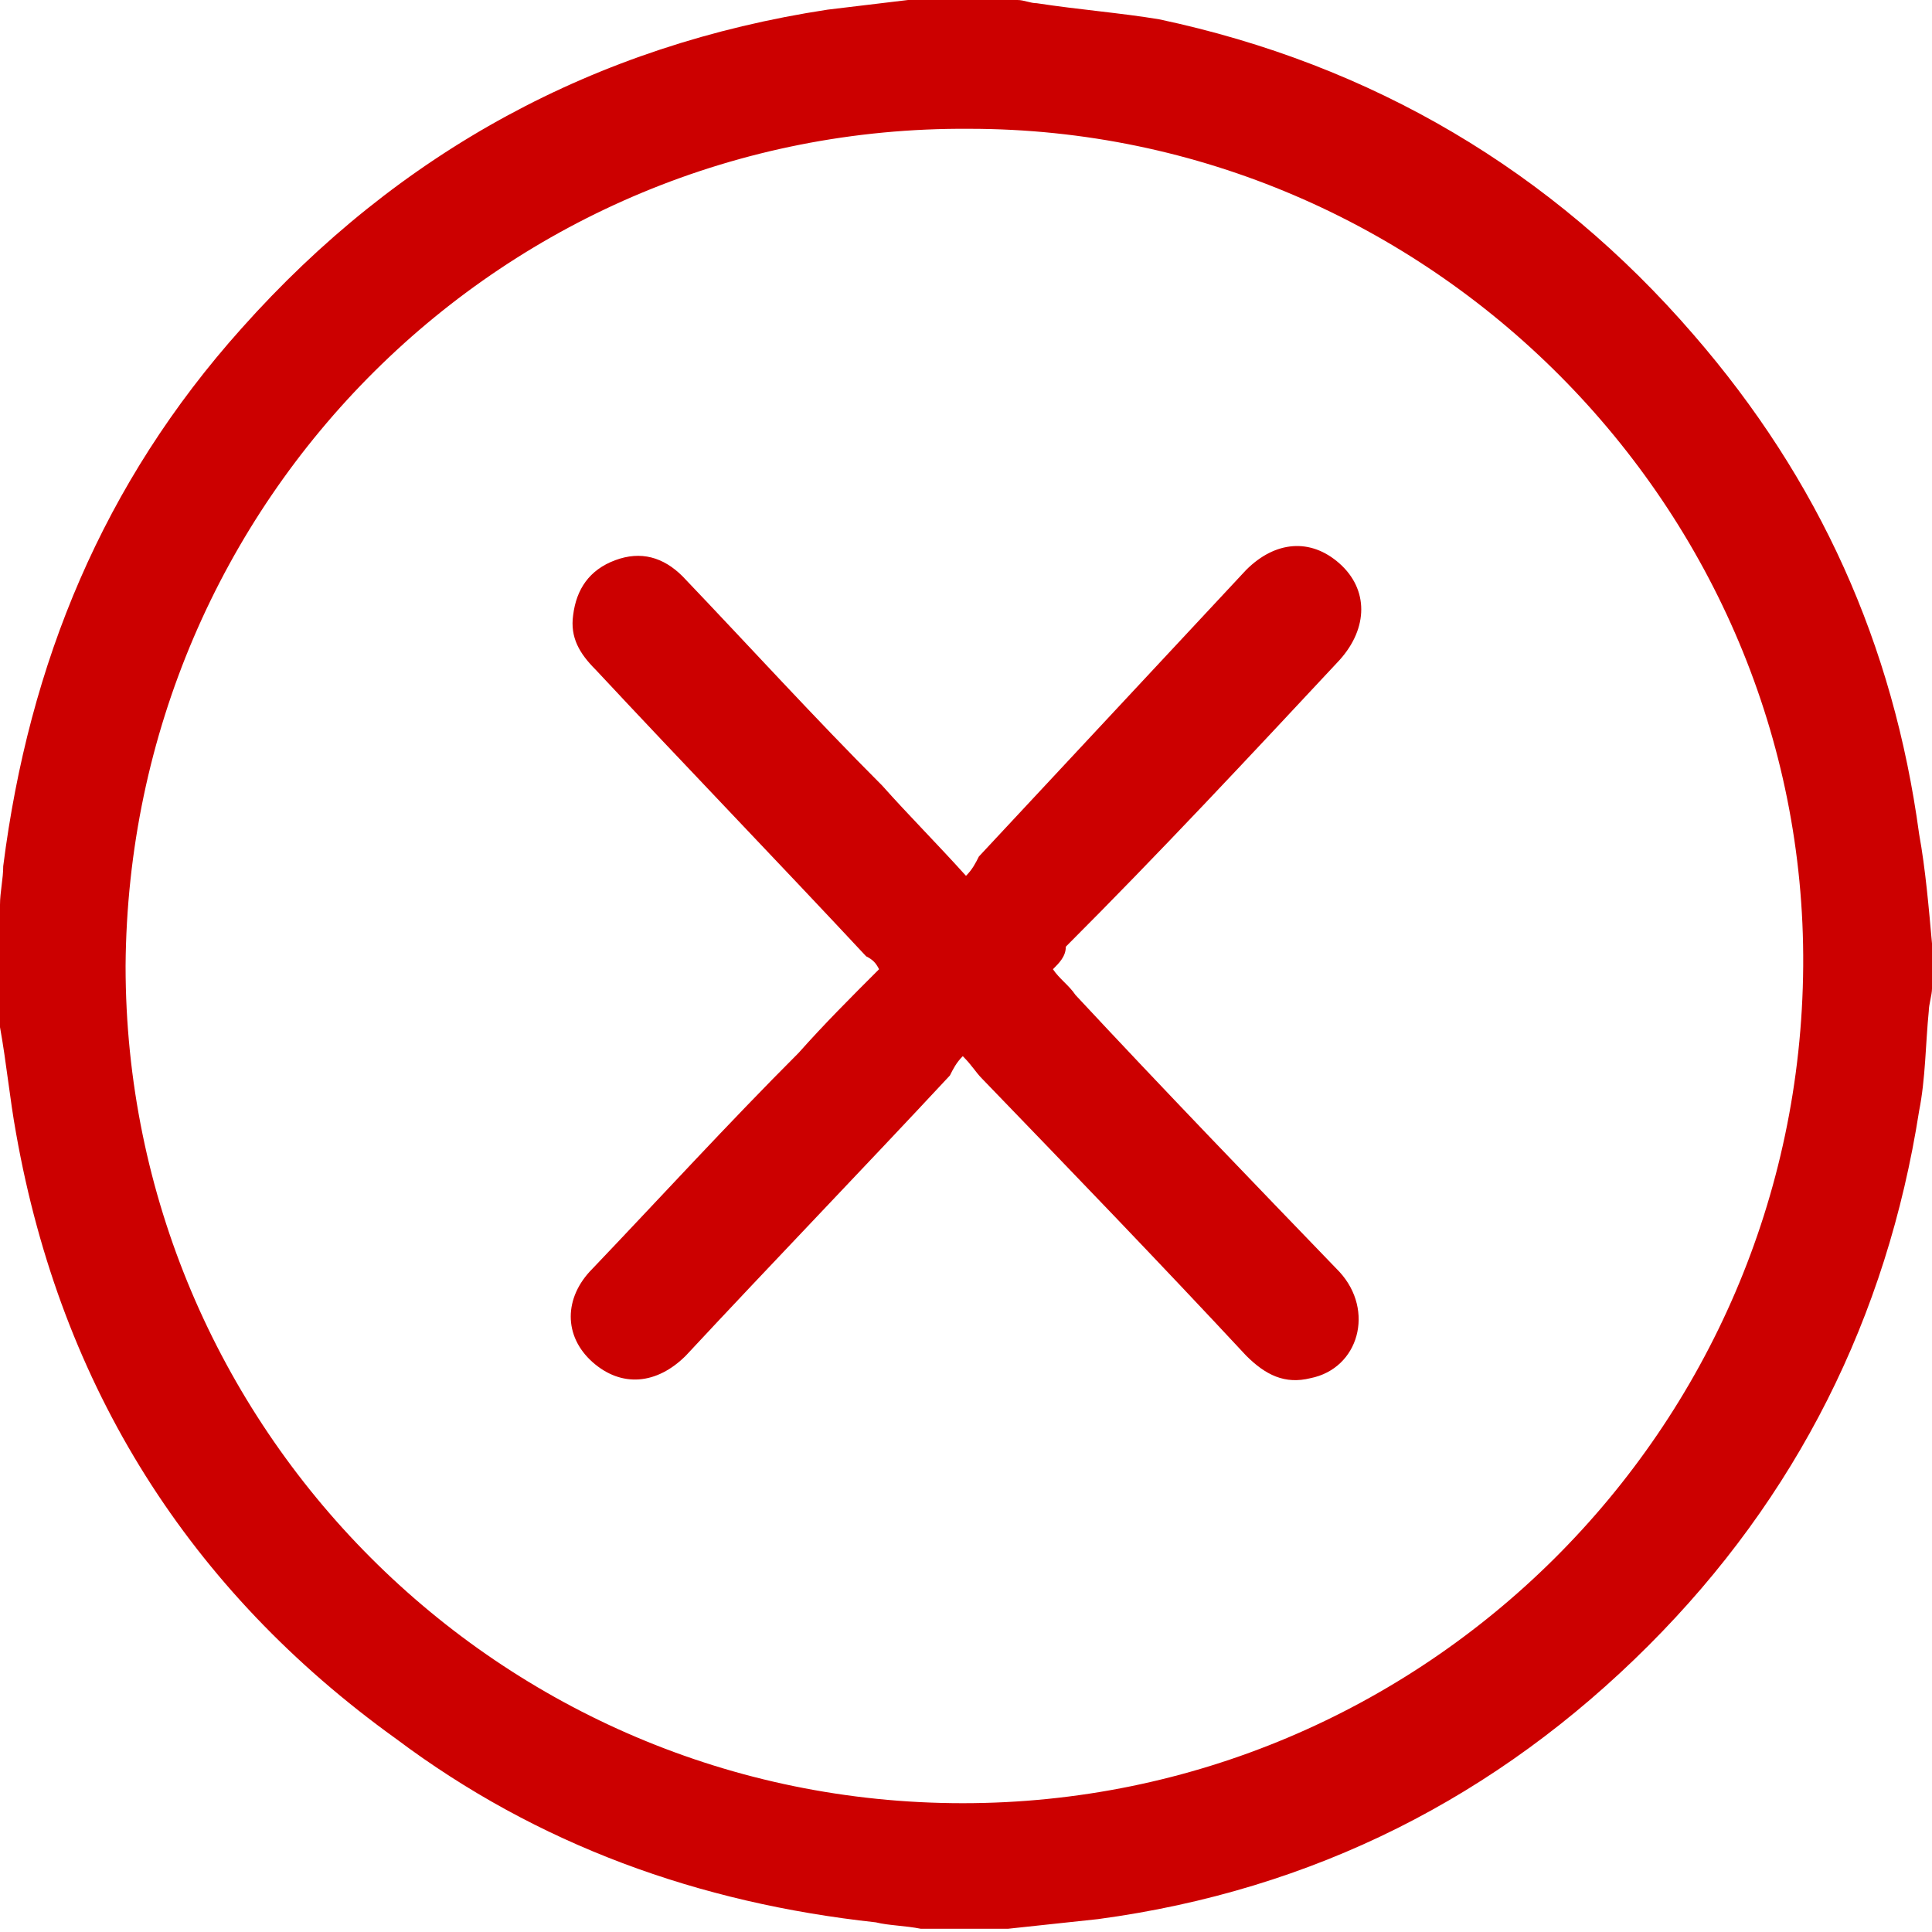
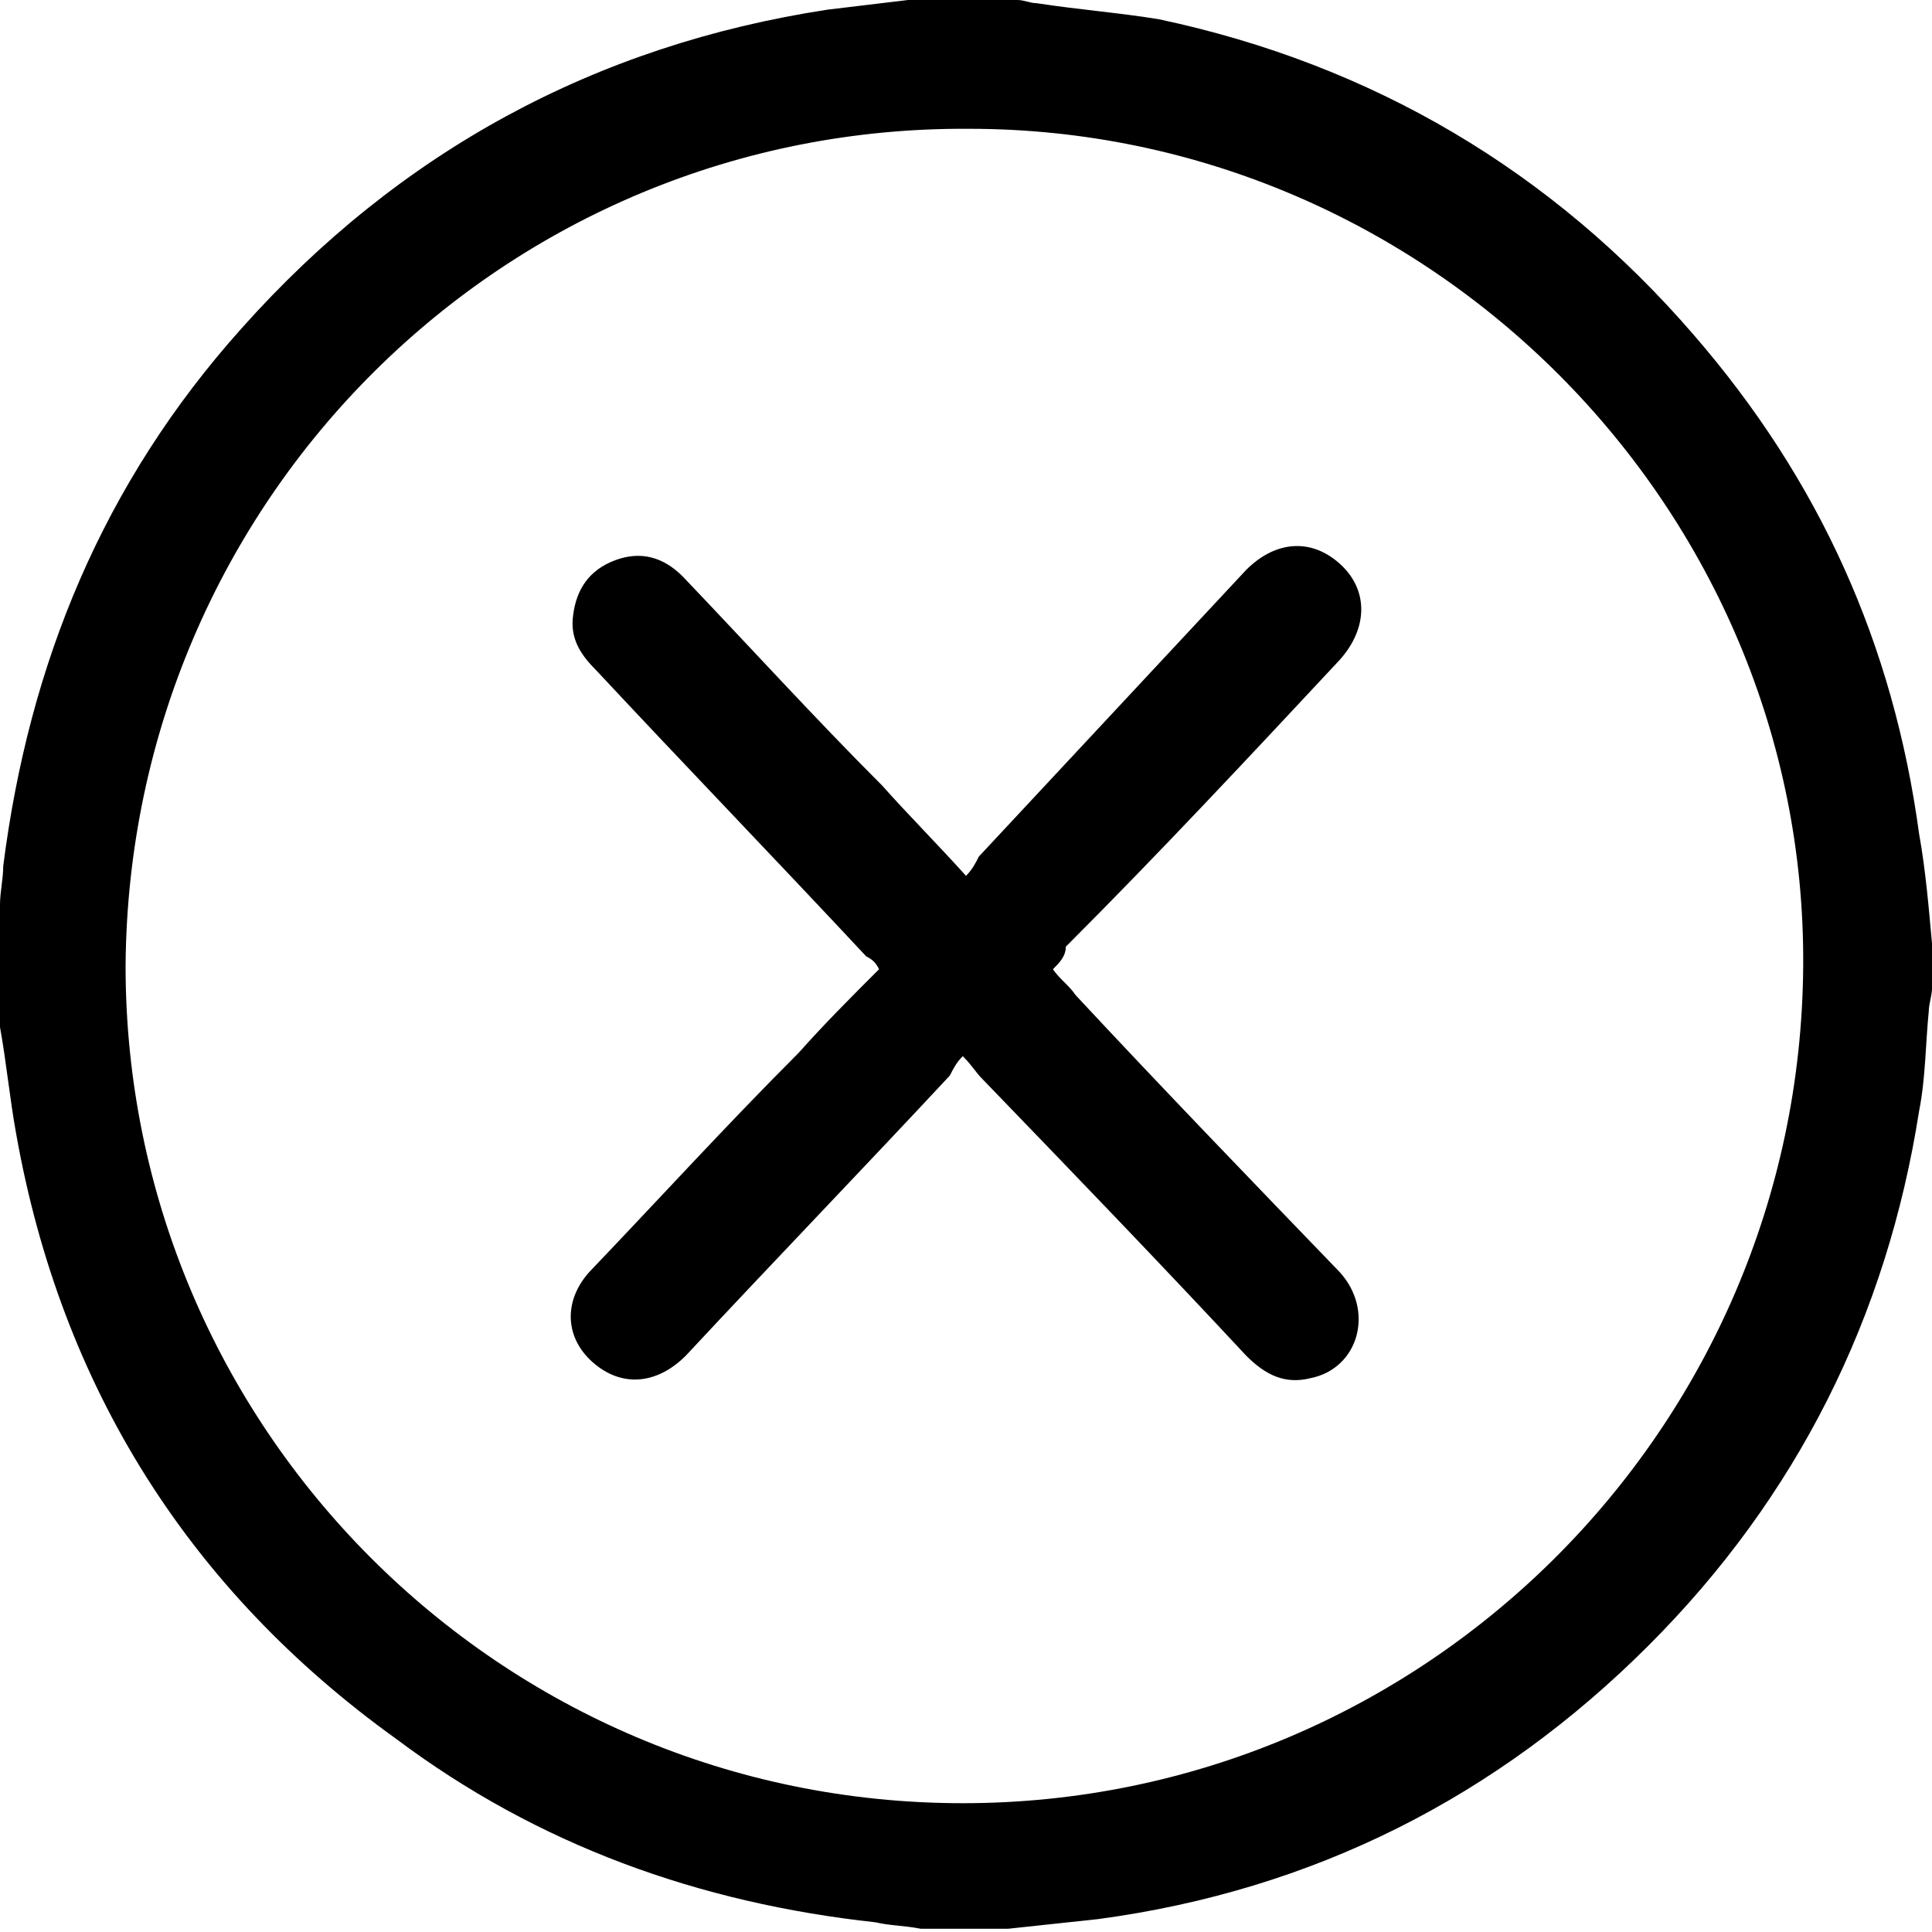
<svg xmlns="http://www.w3.org/2000/svg" version="1.1" id="Слой_1" x="0px" y="0px" viewBox="0 0 60 60" style="enable-background:new 0 0 60 60;" xml:space="preserve">
-   <style type="text/css">
- 	.st0{fill:#CC0000;}
- </style>
  <g>
    <path class="st0" d="M60,29.3c0,0.5,0,0.9,0,1.4c0,0.2-0.1,0.5-0.1,0.7c-0.1,1-0.1,2.1-0.3,3.1c-1,6.4-3.8,12-8.4,16.6   c-4.7,4.7-10.4,7.6-17.1,8.5c-0.9,0.1-1.9,0.2-2.8,0.3c-0.9,0-1.8,0-2.7,0c-0.5-0.1-1-0.1-1.4-0.2c-5.5-0.6-10.5-2.4-14.9-5.7   C5.9,49.4,1.9,43.1,0.5,35.2C0.3,34.1,0.2,33,0,31.9c0-1.2,0-2.5,0-3.8c0-0.4,0.1-0.8,0.1-1.2C0.9,20.6,3.2,15,7.5,10.2   c4.9-5.5,11-8.8,18.2-9.9c0.8-0.1,1.7-0.2,2.5-0.3c1.1,0,2.3,0,3.4,0c0.2,0,0.4,0.1,0.6,0.1c1.3,0.2,2.6,0.3,3.8,0.5   c6.6,1.4,12.2,4.7,16.6,9.8c3.9,4.5,6.2,9.6,7,15.5C59.8,27,59.9,28.2,60,29.3z M29.9,56c14.3,0,26-11.6,26.1-26   C56.1,15.8,44.4,4,30.1,4C15.7,3.9,4,15.5,3.9,30C3.9,44.3,15.5,56,29.9,56z" />
    <path class="st0" d="M32.7,30.1c0.2,0.3,0.5,0.5,0.7,0.8c2.7,2.9,5.5,5.8,8.2,8.6c1.1,1.2,0.6,3-0.9,3.3c-0.8,0.2-1.4-0.1-2-0.7   c-2.7-2.9-5.4-5.7-8.2-8.6c-0.2-0.2-0.3-0.4-0.6-0.7c-0.2,0.2-0.3,0.4-0.4,0.6c-2.7,2.9-5.5,5.8-8.2,8.7c-0.9,0.9-2,1-2.9,0.2   c-0.9-0.8-0.9-2,0-2.9c2.1-2.2,4.2-4.5,6.4-6.7c0.8-0.9,1.6-1.7,2.5-2.6c-0.1-0.2-0.2-0.3-0.4-0.4c-2.8-3-5.6-5.9-8.4-8.9   c-0.5-0.5-0.8-1-0.7-1.7c0.1-0.8,0.5-1.4,1.3-1.7c0.8-0.3,1.5-0.1,2.1,0.5c2.1,2.2,4.1,4.4,6.2,6.5c0.8,0.9,1.7,1.8,2.6,2.8   c0.2-0.2,0.3-0.4,0.4-0.6c2.8-3,5.5-5.9,8.3-8.9c0.9-0.9,2-1,2.9-0.2c0.9,0.8,0.9,2,0,3c-2.8,3-5.6,6-8.5,8.9   C33.1,29.7,32.9,29.9,32.7,30.1z" />
  </g>
</svg>
